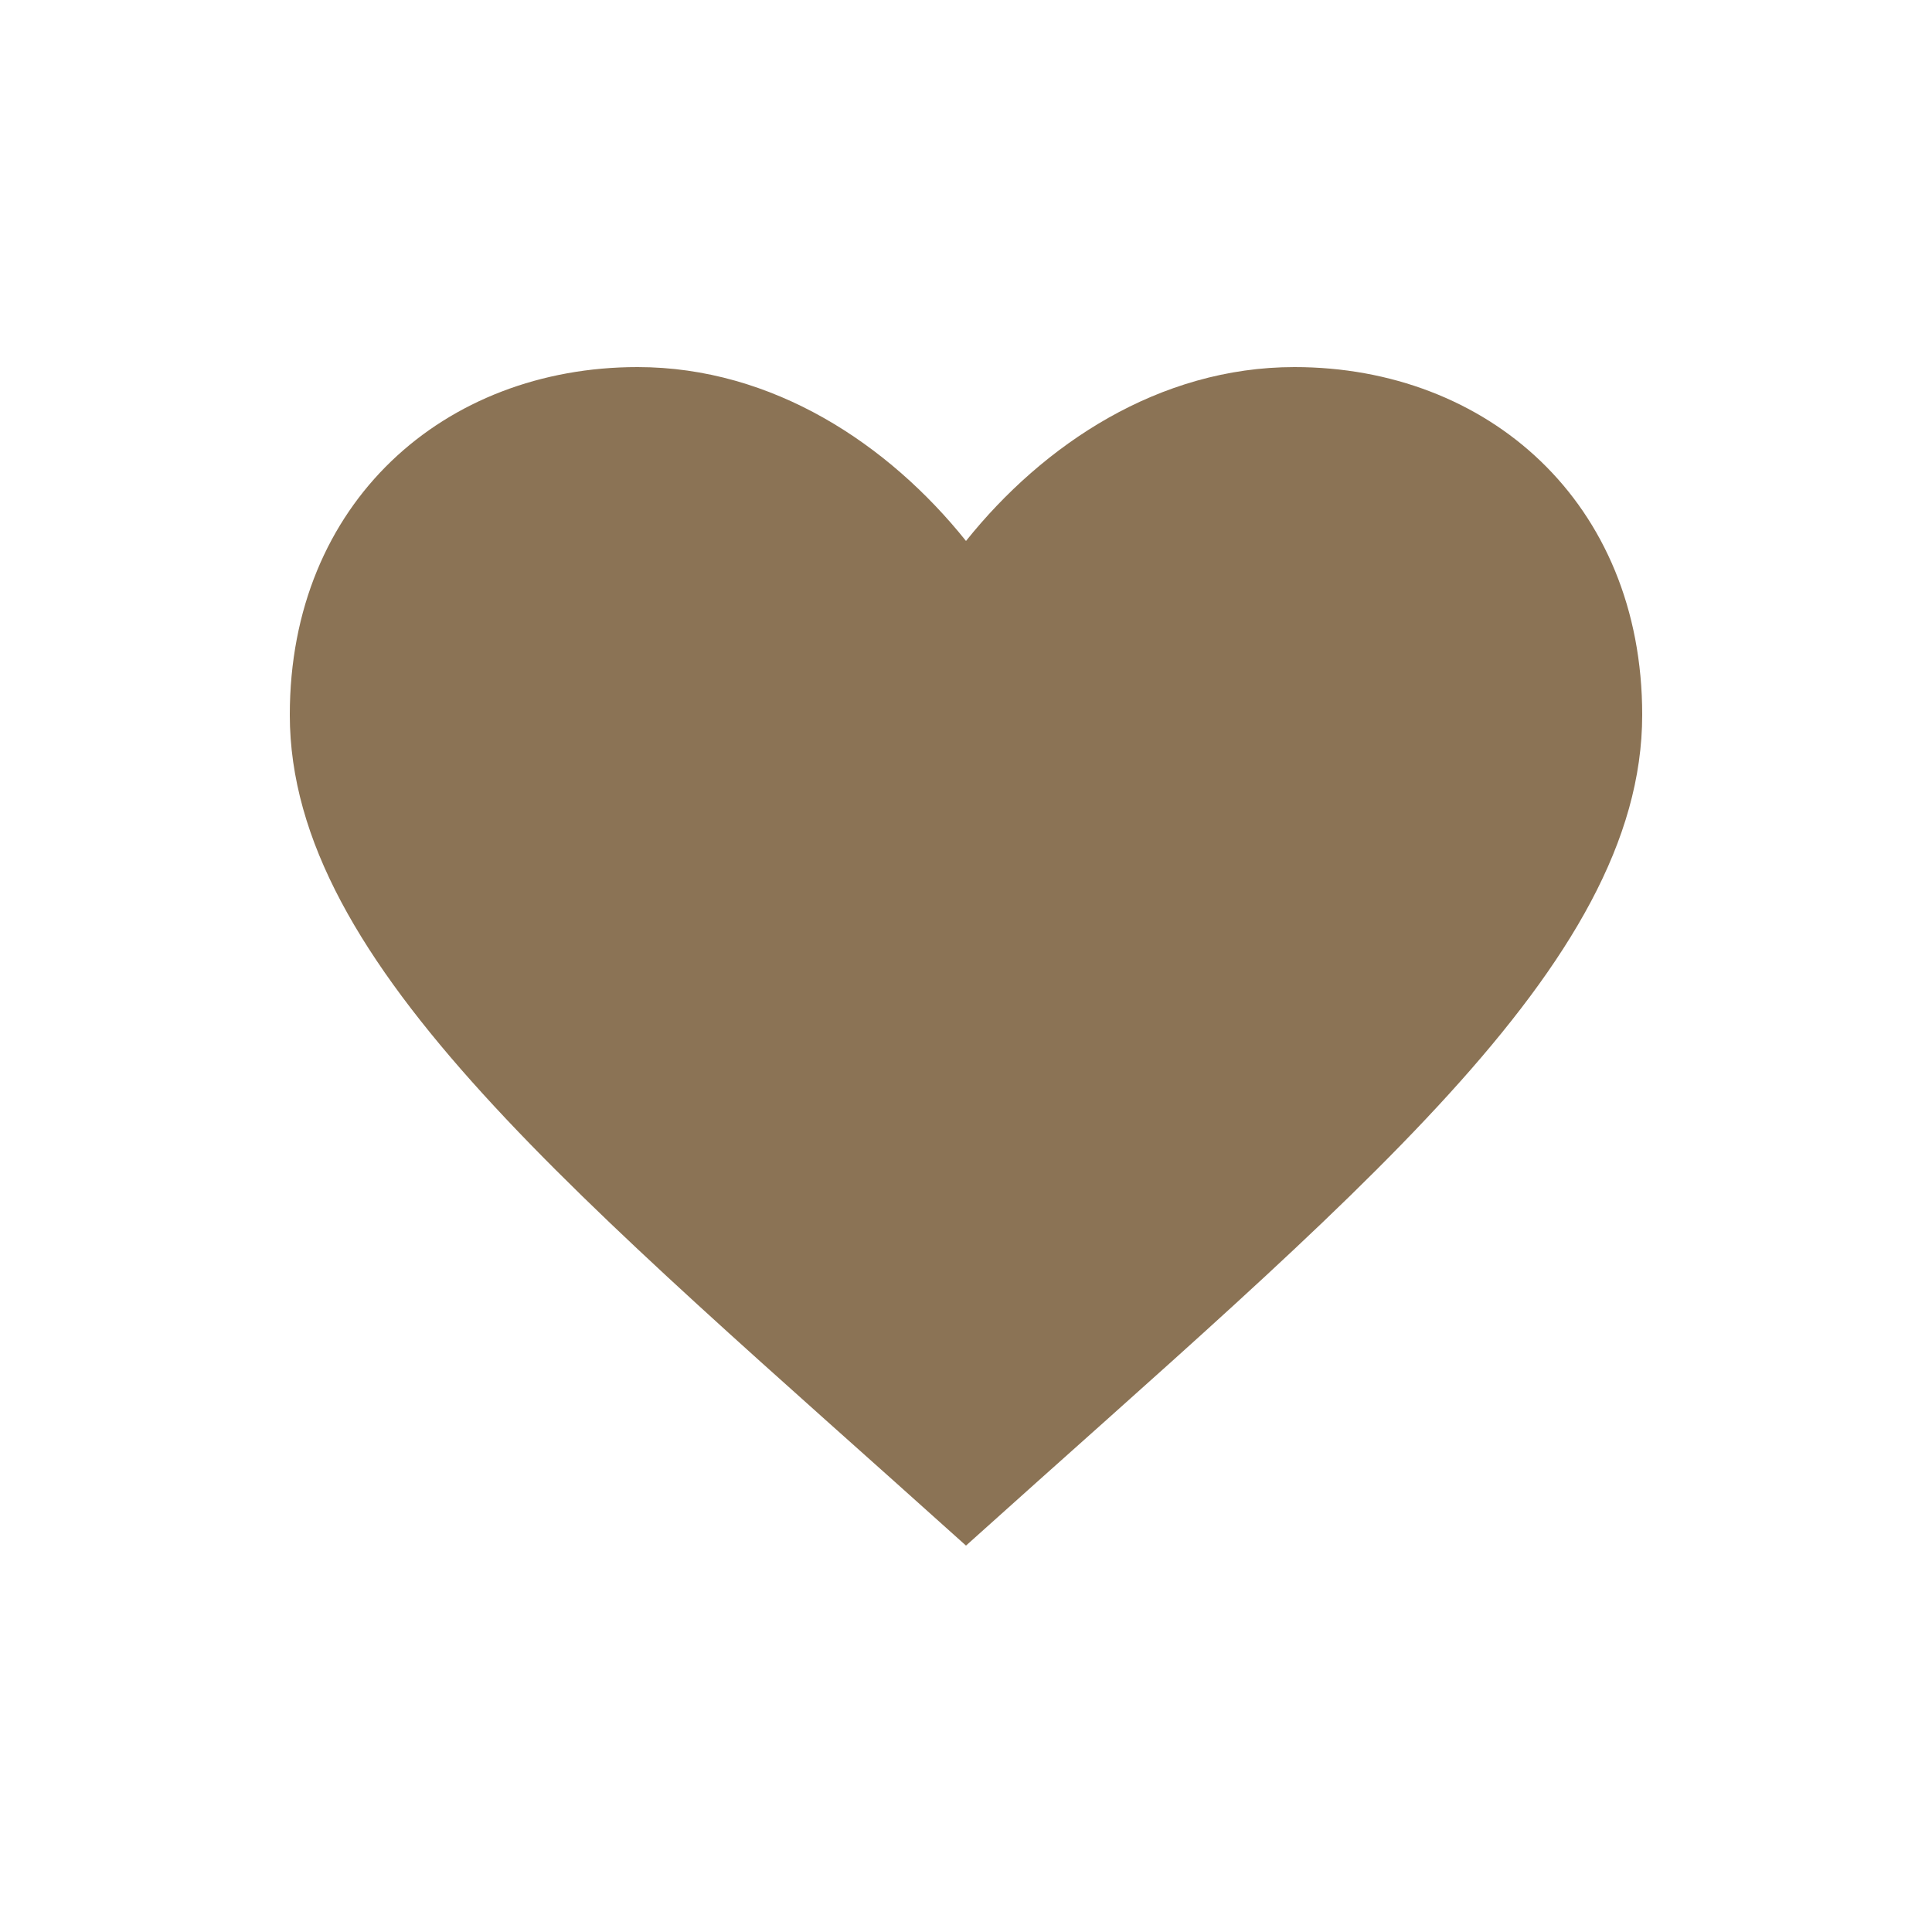
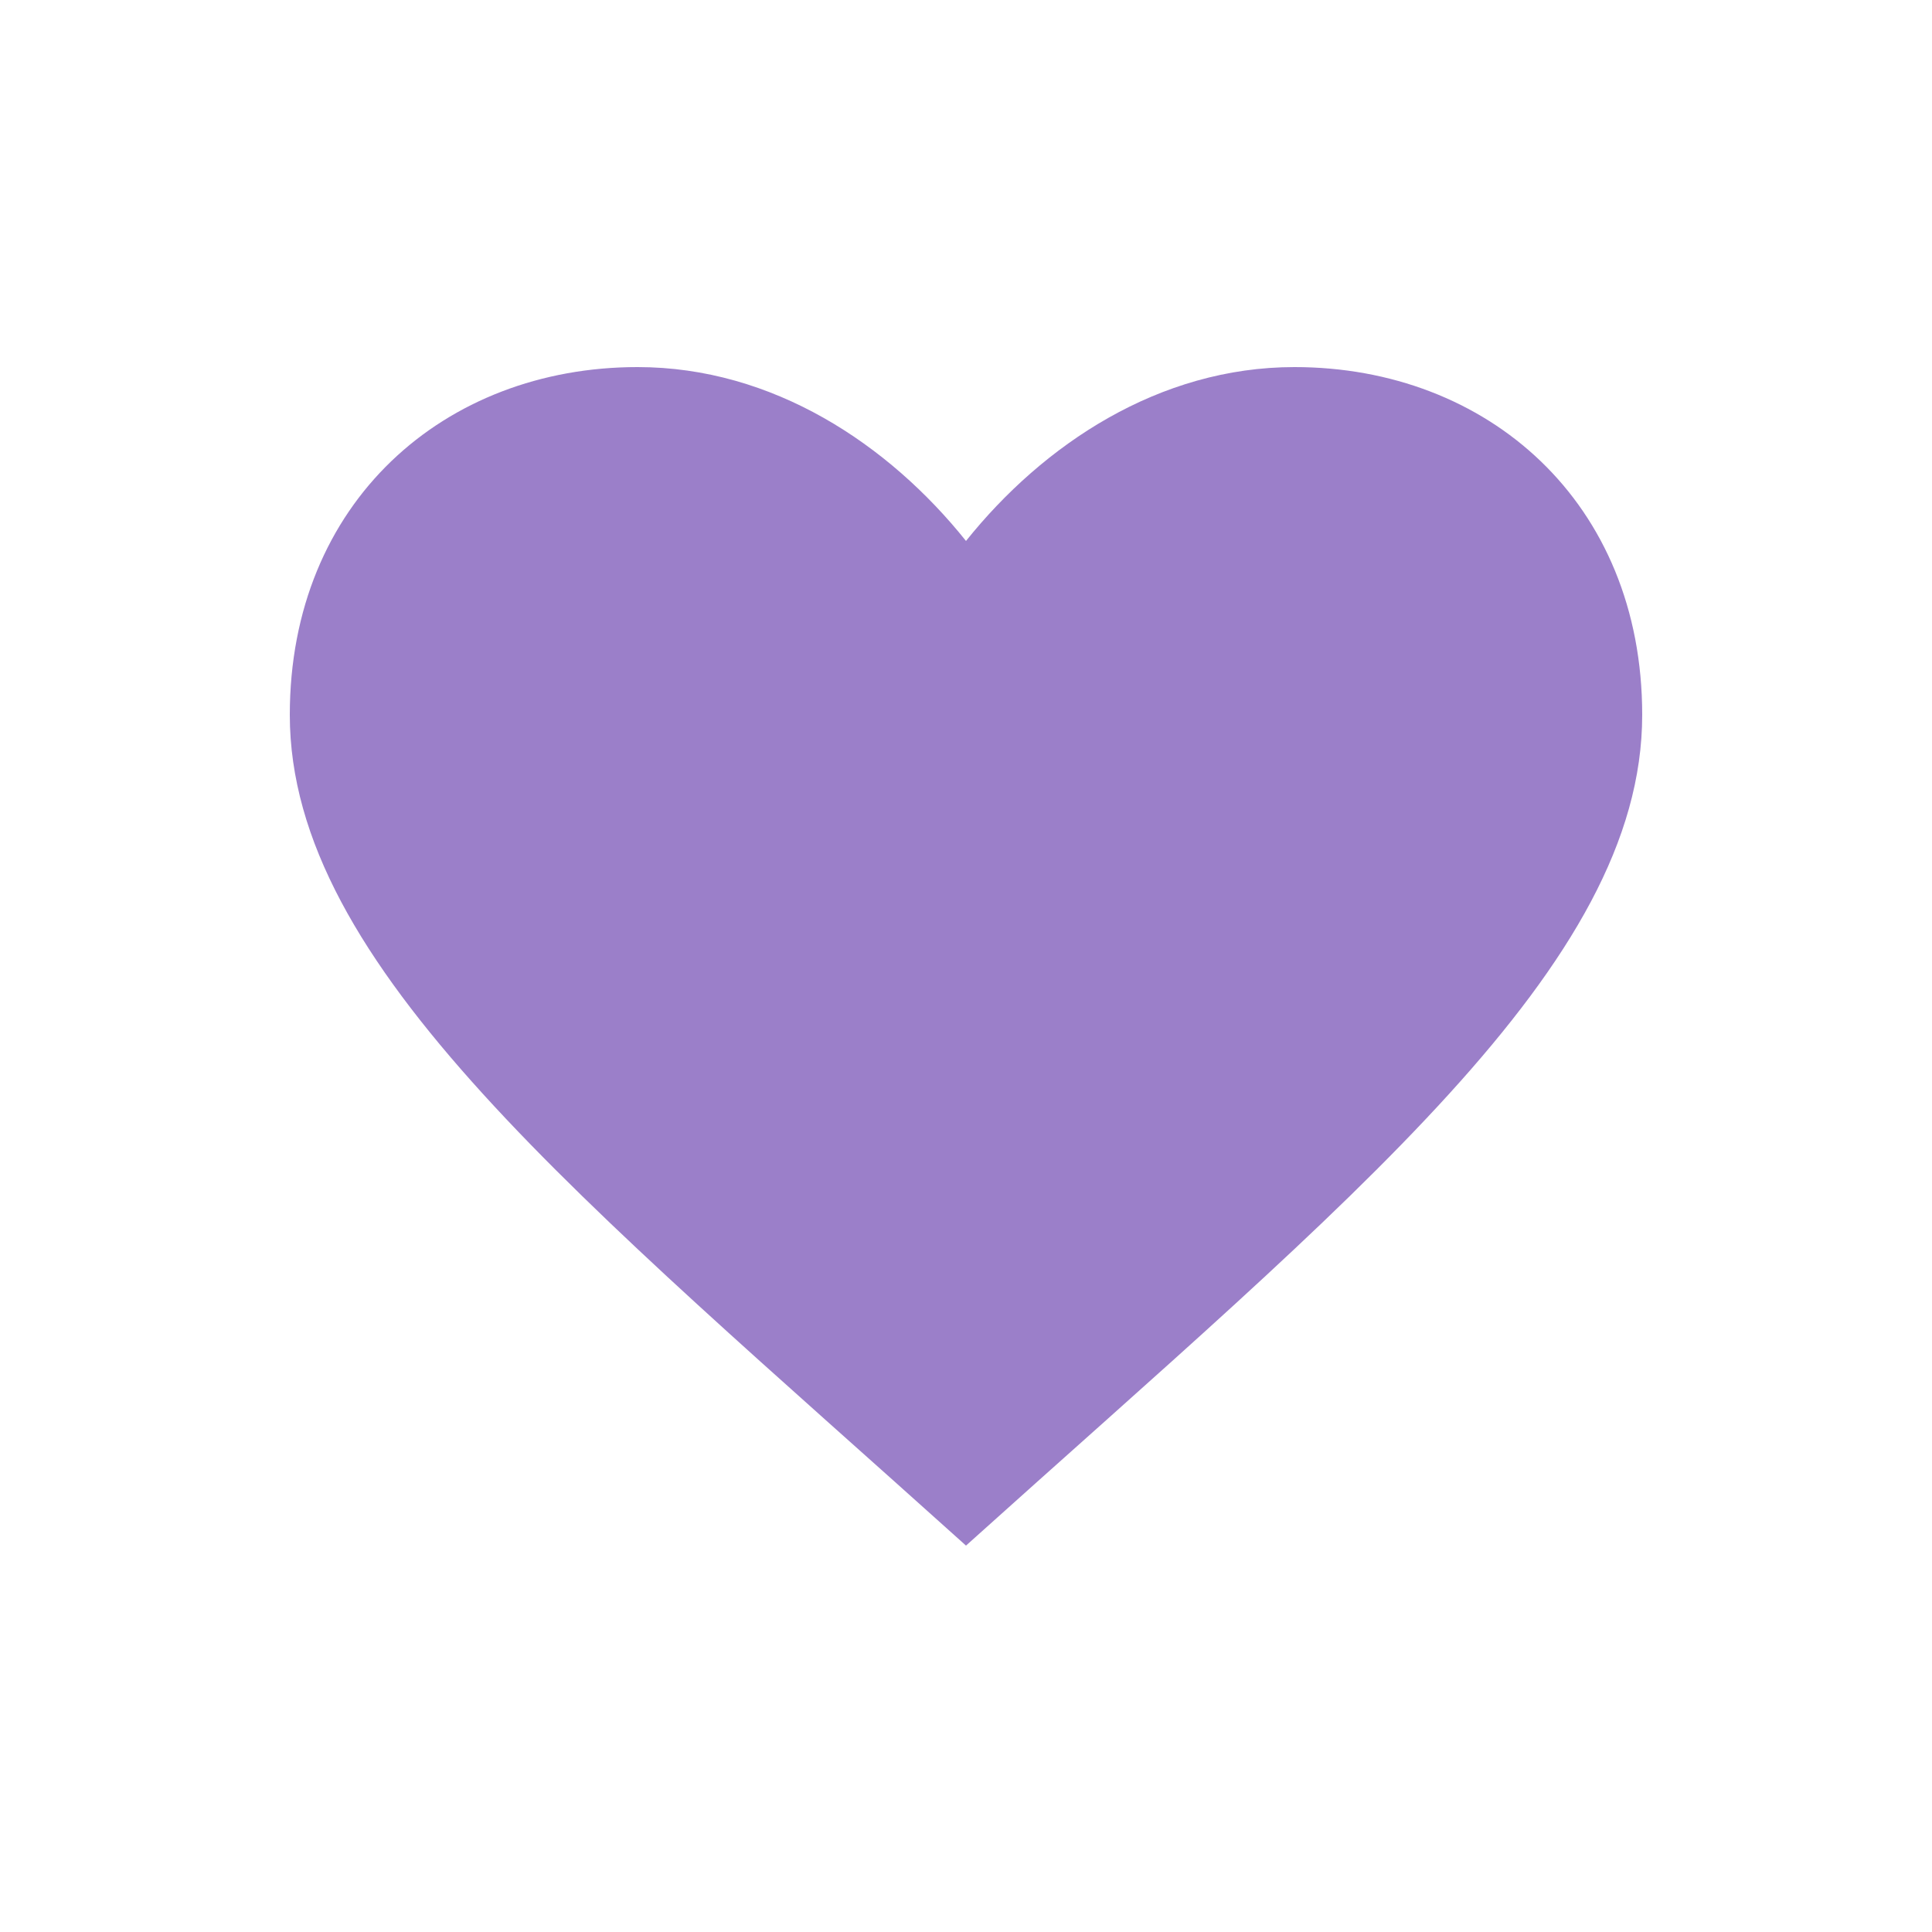
<svg xmlns="http://www.w3.org/2000/svg" viewBox="0 0 100 100">
-   <path d="M50 80 C30 62 15 50 15 37 C15 26 23 19 33 19 C40 19 46 23 50 28 C54 23 60 19 67 19 C77 19 85 26 85 37 C85 50 70 62 50 80Z" fill="#8b7355" />
+   <path d="M50 80 C30 62 15 50 15 37 C15 26 23 19 33 19 C40 19 46 23 50 28 C54 23 60 19 67 19 C77 19 85 26 85 37 C85 50 70 62 50 80Z" fill="#9b7fc9" />
</svg>
